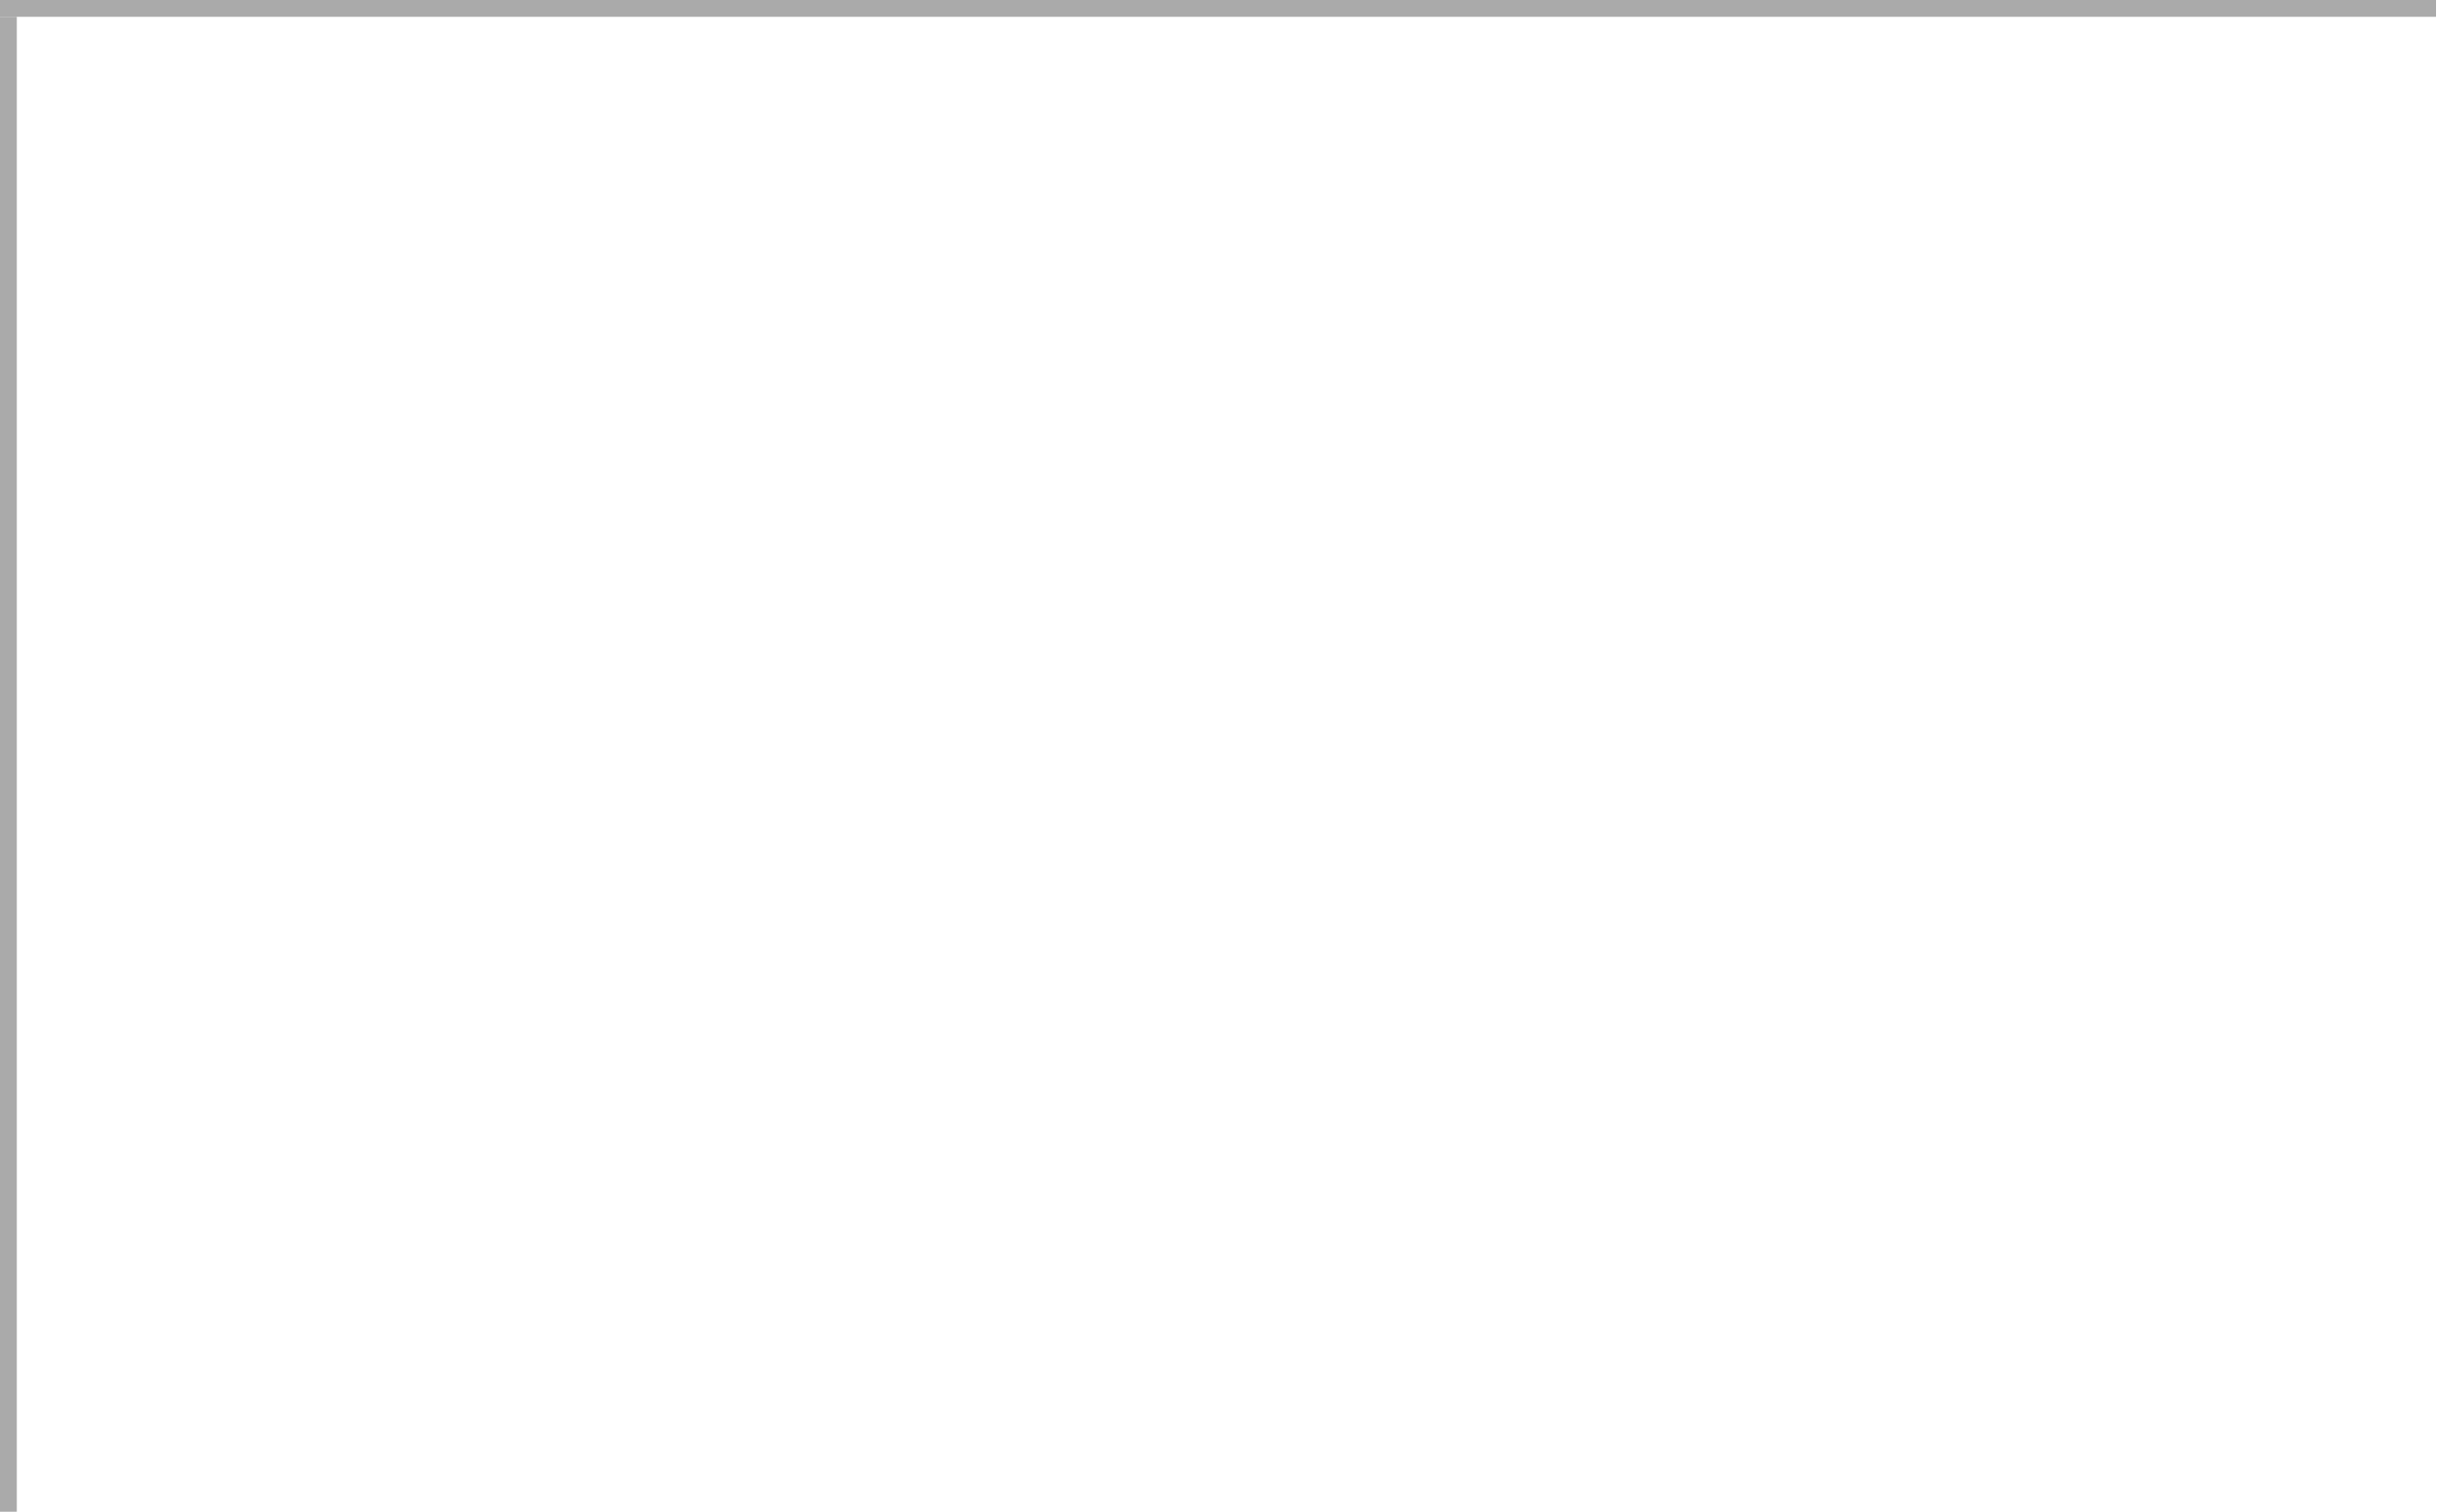
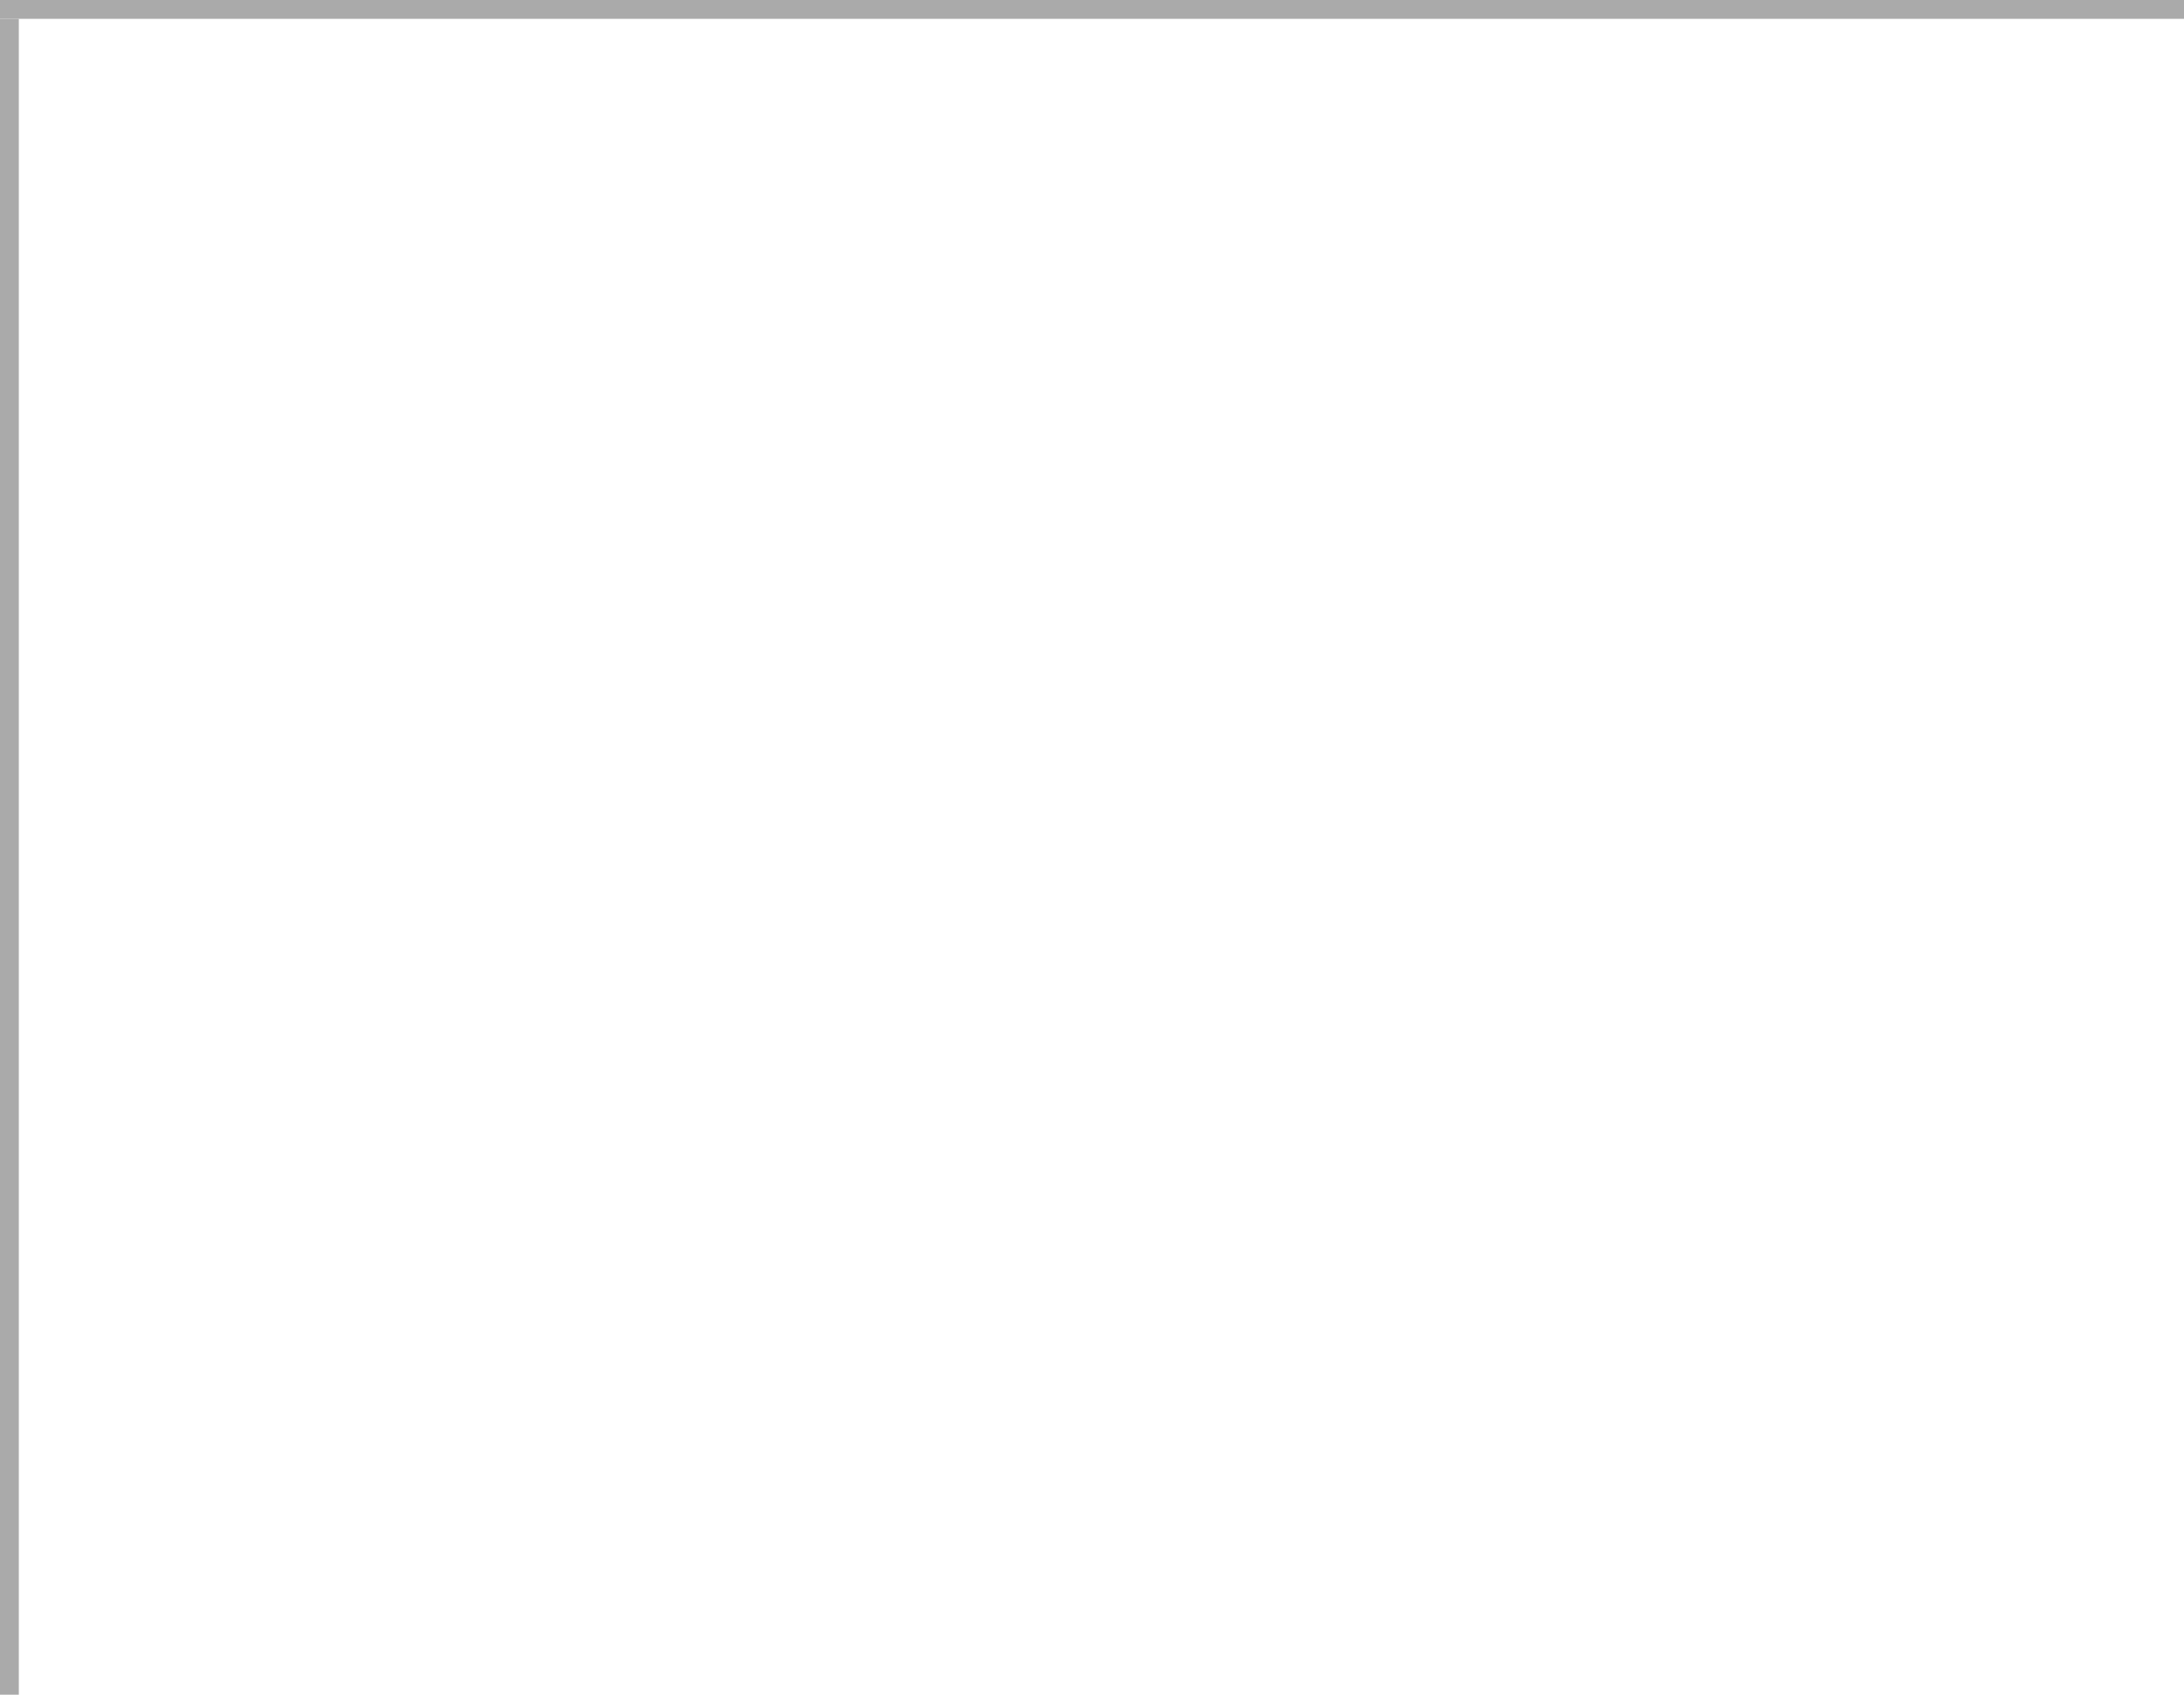
- <svg xmlns="http://www.w3.org/2000/svg" version="1.1" width="145px" height="90px" viewBox="1176 90 145 90">
-   <path d="M 1 1  L 145 1  L 145 90  L 1 90  L 1 1  Z " fill-rule="nonzero" fill="rgba(255, 255, 255, 1)" stroke="none" transform="matrix(1 0 0 1 1176 90 )" class="fill" />
-   <path d="M 0.5 1  L 0.5 90  " stroke-width="1" stroke-dasharray="0" stroke="rgba(170, 170, 170, 1)" fill="none" transform="matrix(1 0 0 1 1176 90 )" class="stroke" />
-   <path d="M 0 0.5  L 145 0.5  " stroke-width="1" stroke-dasharray="0" stroke="rgba(170, 170, 170, 1)" fill="none" transform="matrix(1 0 0 1 1176 90 )" class="stroke" />
+ <svg xmlns="http://www.w3.org/2000/svg" version="1.1" width="116px" height="90px" viewBox="715 90 116 90">
+   <path d="M 1 1  L 116 1  L 116 90  L 1 90  L 1 1  Z " fill-rule="nonzero" fill="rgba(255, 255, 255, 1)" stroke="none" transform="matrix(1 0 0 1 715 90 )" class="fill" />
+   <path d="M 0.5 1  L 0.5 90  " stroke-width="1" stroke-dasharray="0" stroke="rgba(170, 170, 170, 1)" fill="none" transform="matrix(1 0 0 1 715 90 )" class="stroke" />
+   <path d="M 0 0.5  L 116 0.5  " stroke-width="1" stroke-dasharray="0" stroke="rgba(170, 170, 170, 1)" fill="none" transform="matrix(1 0 0 1 715 90 )" class="stroke" />
</svg>
